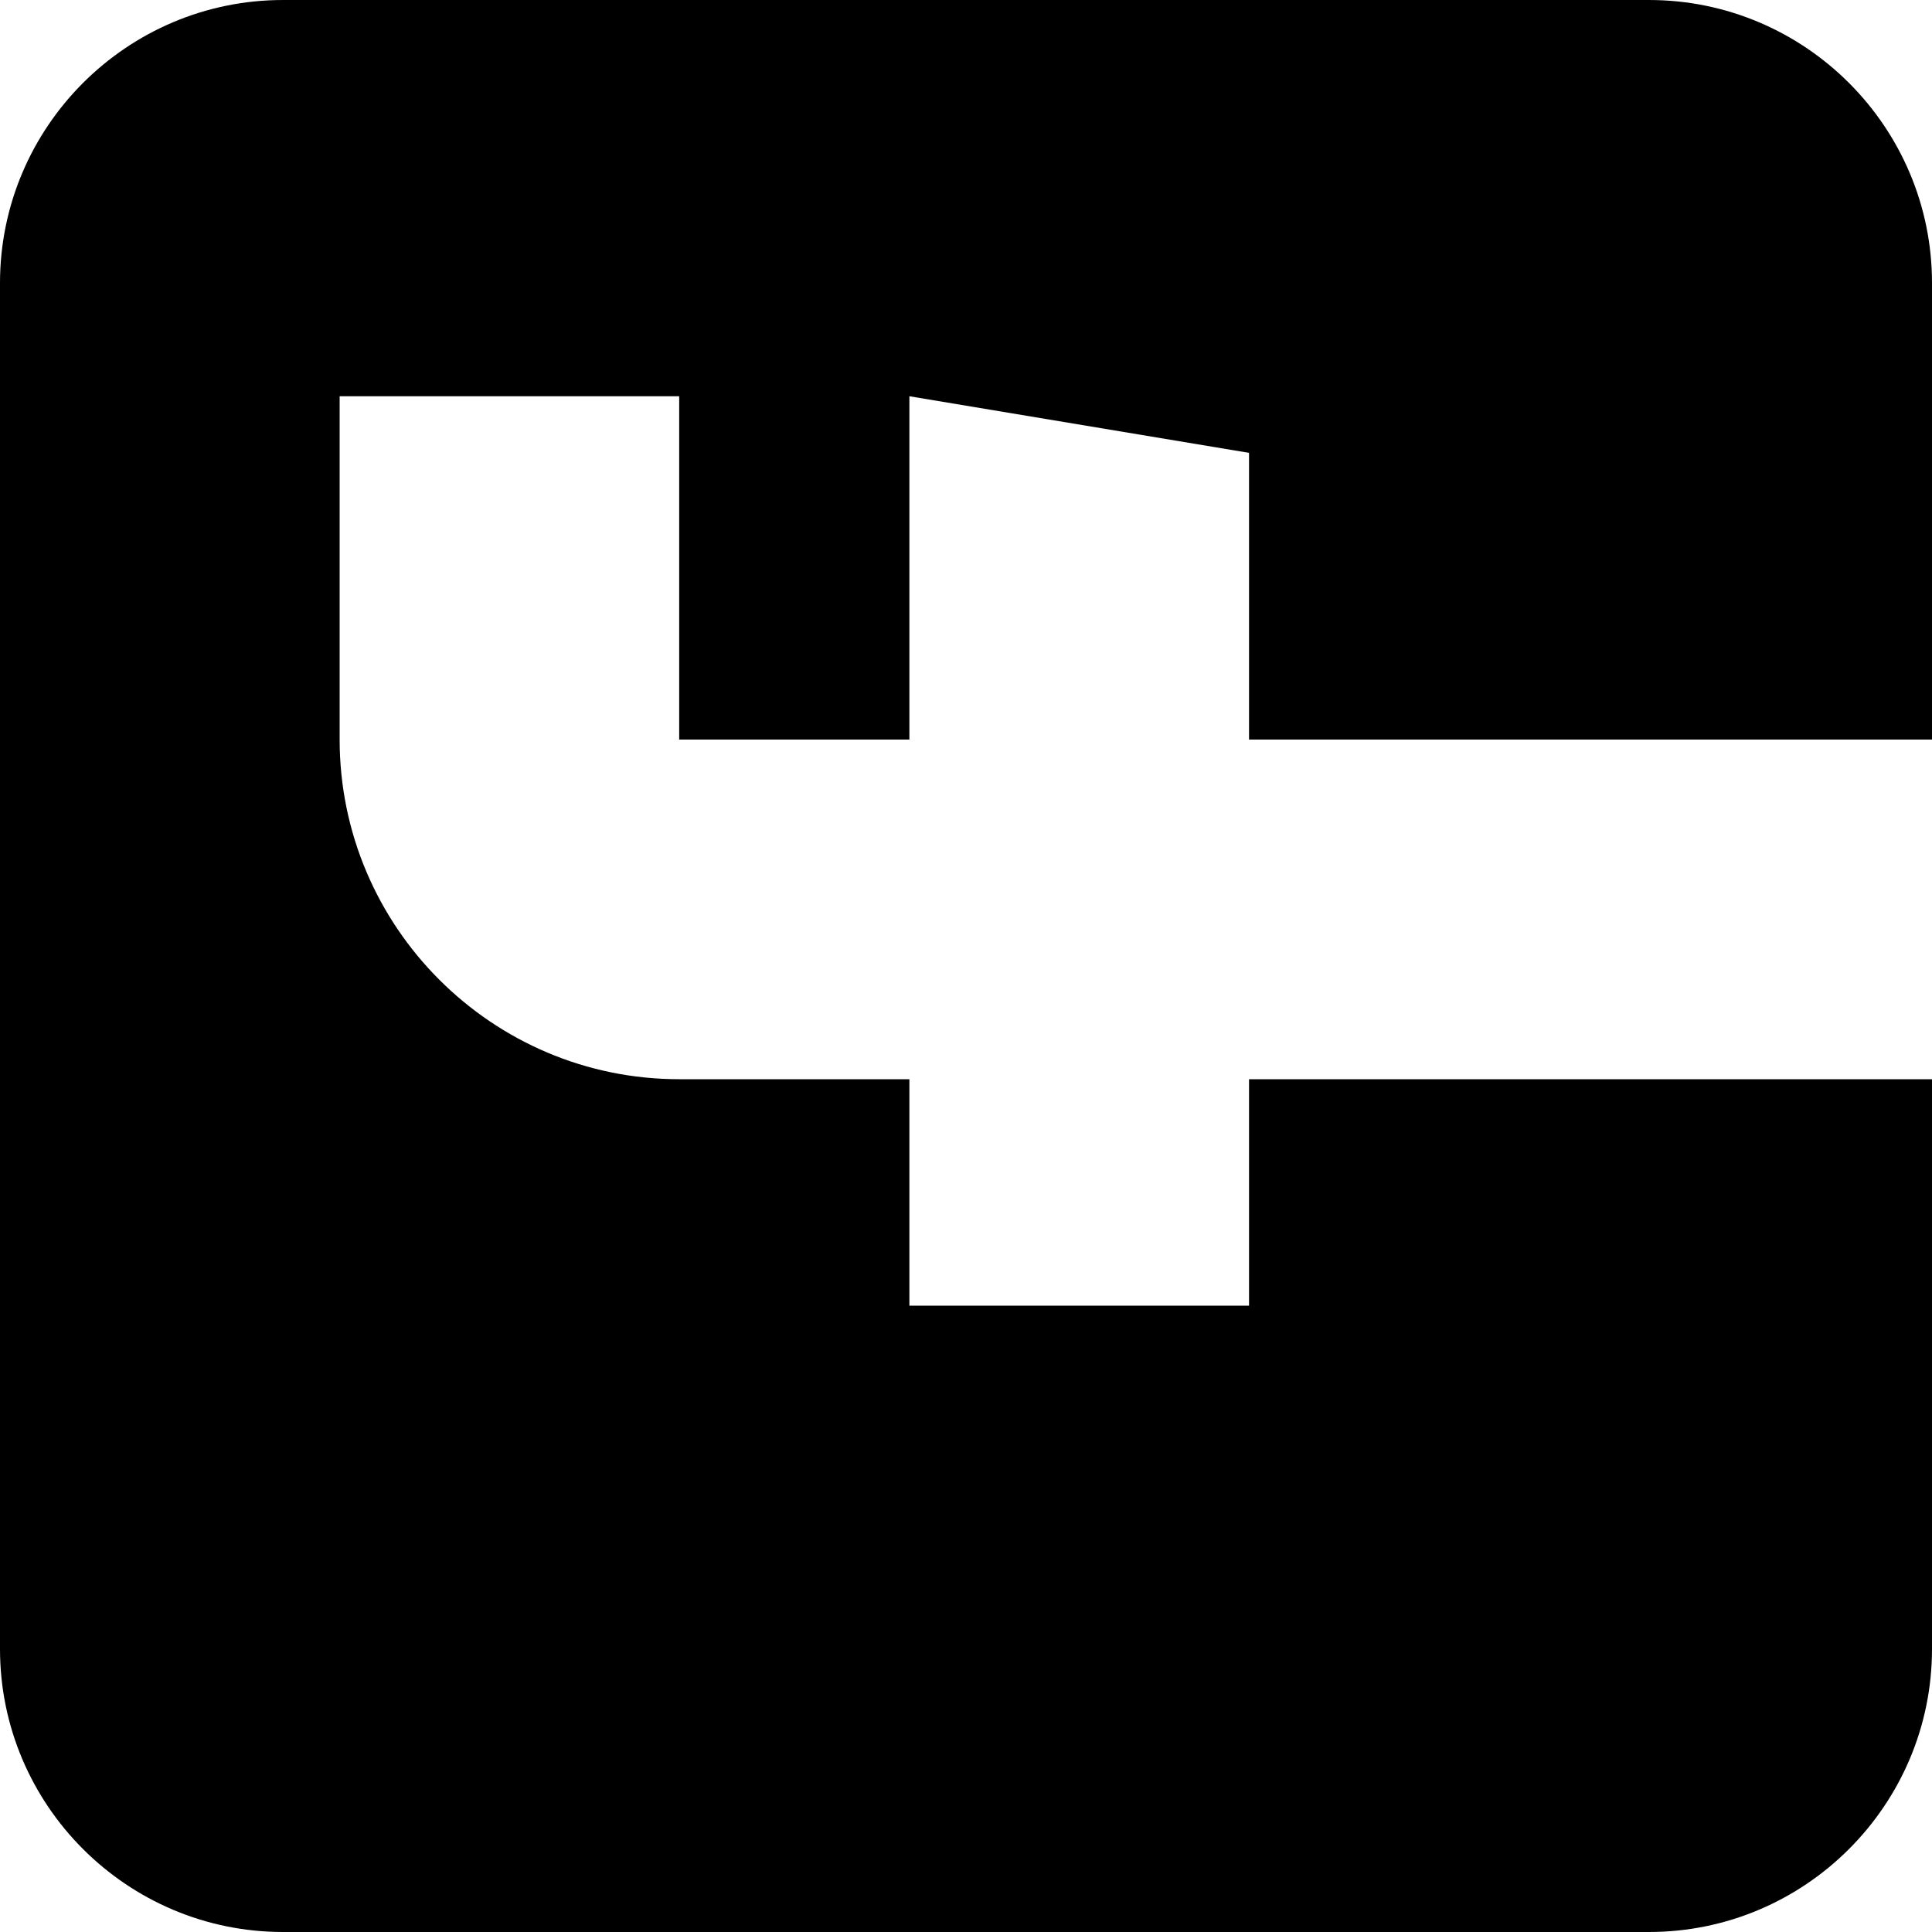
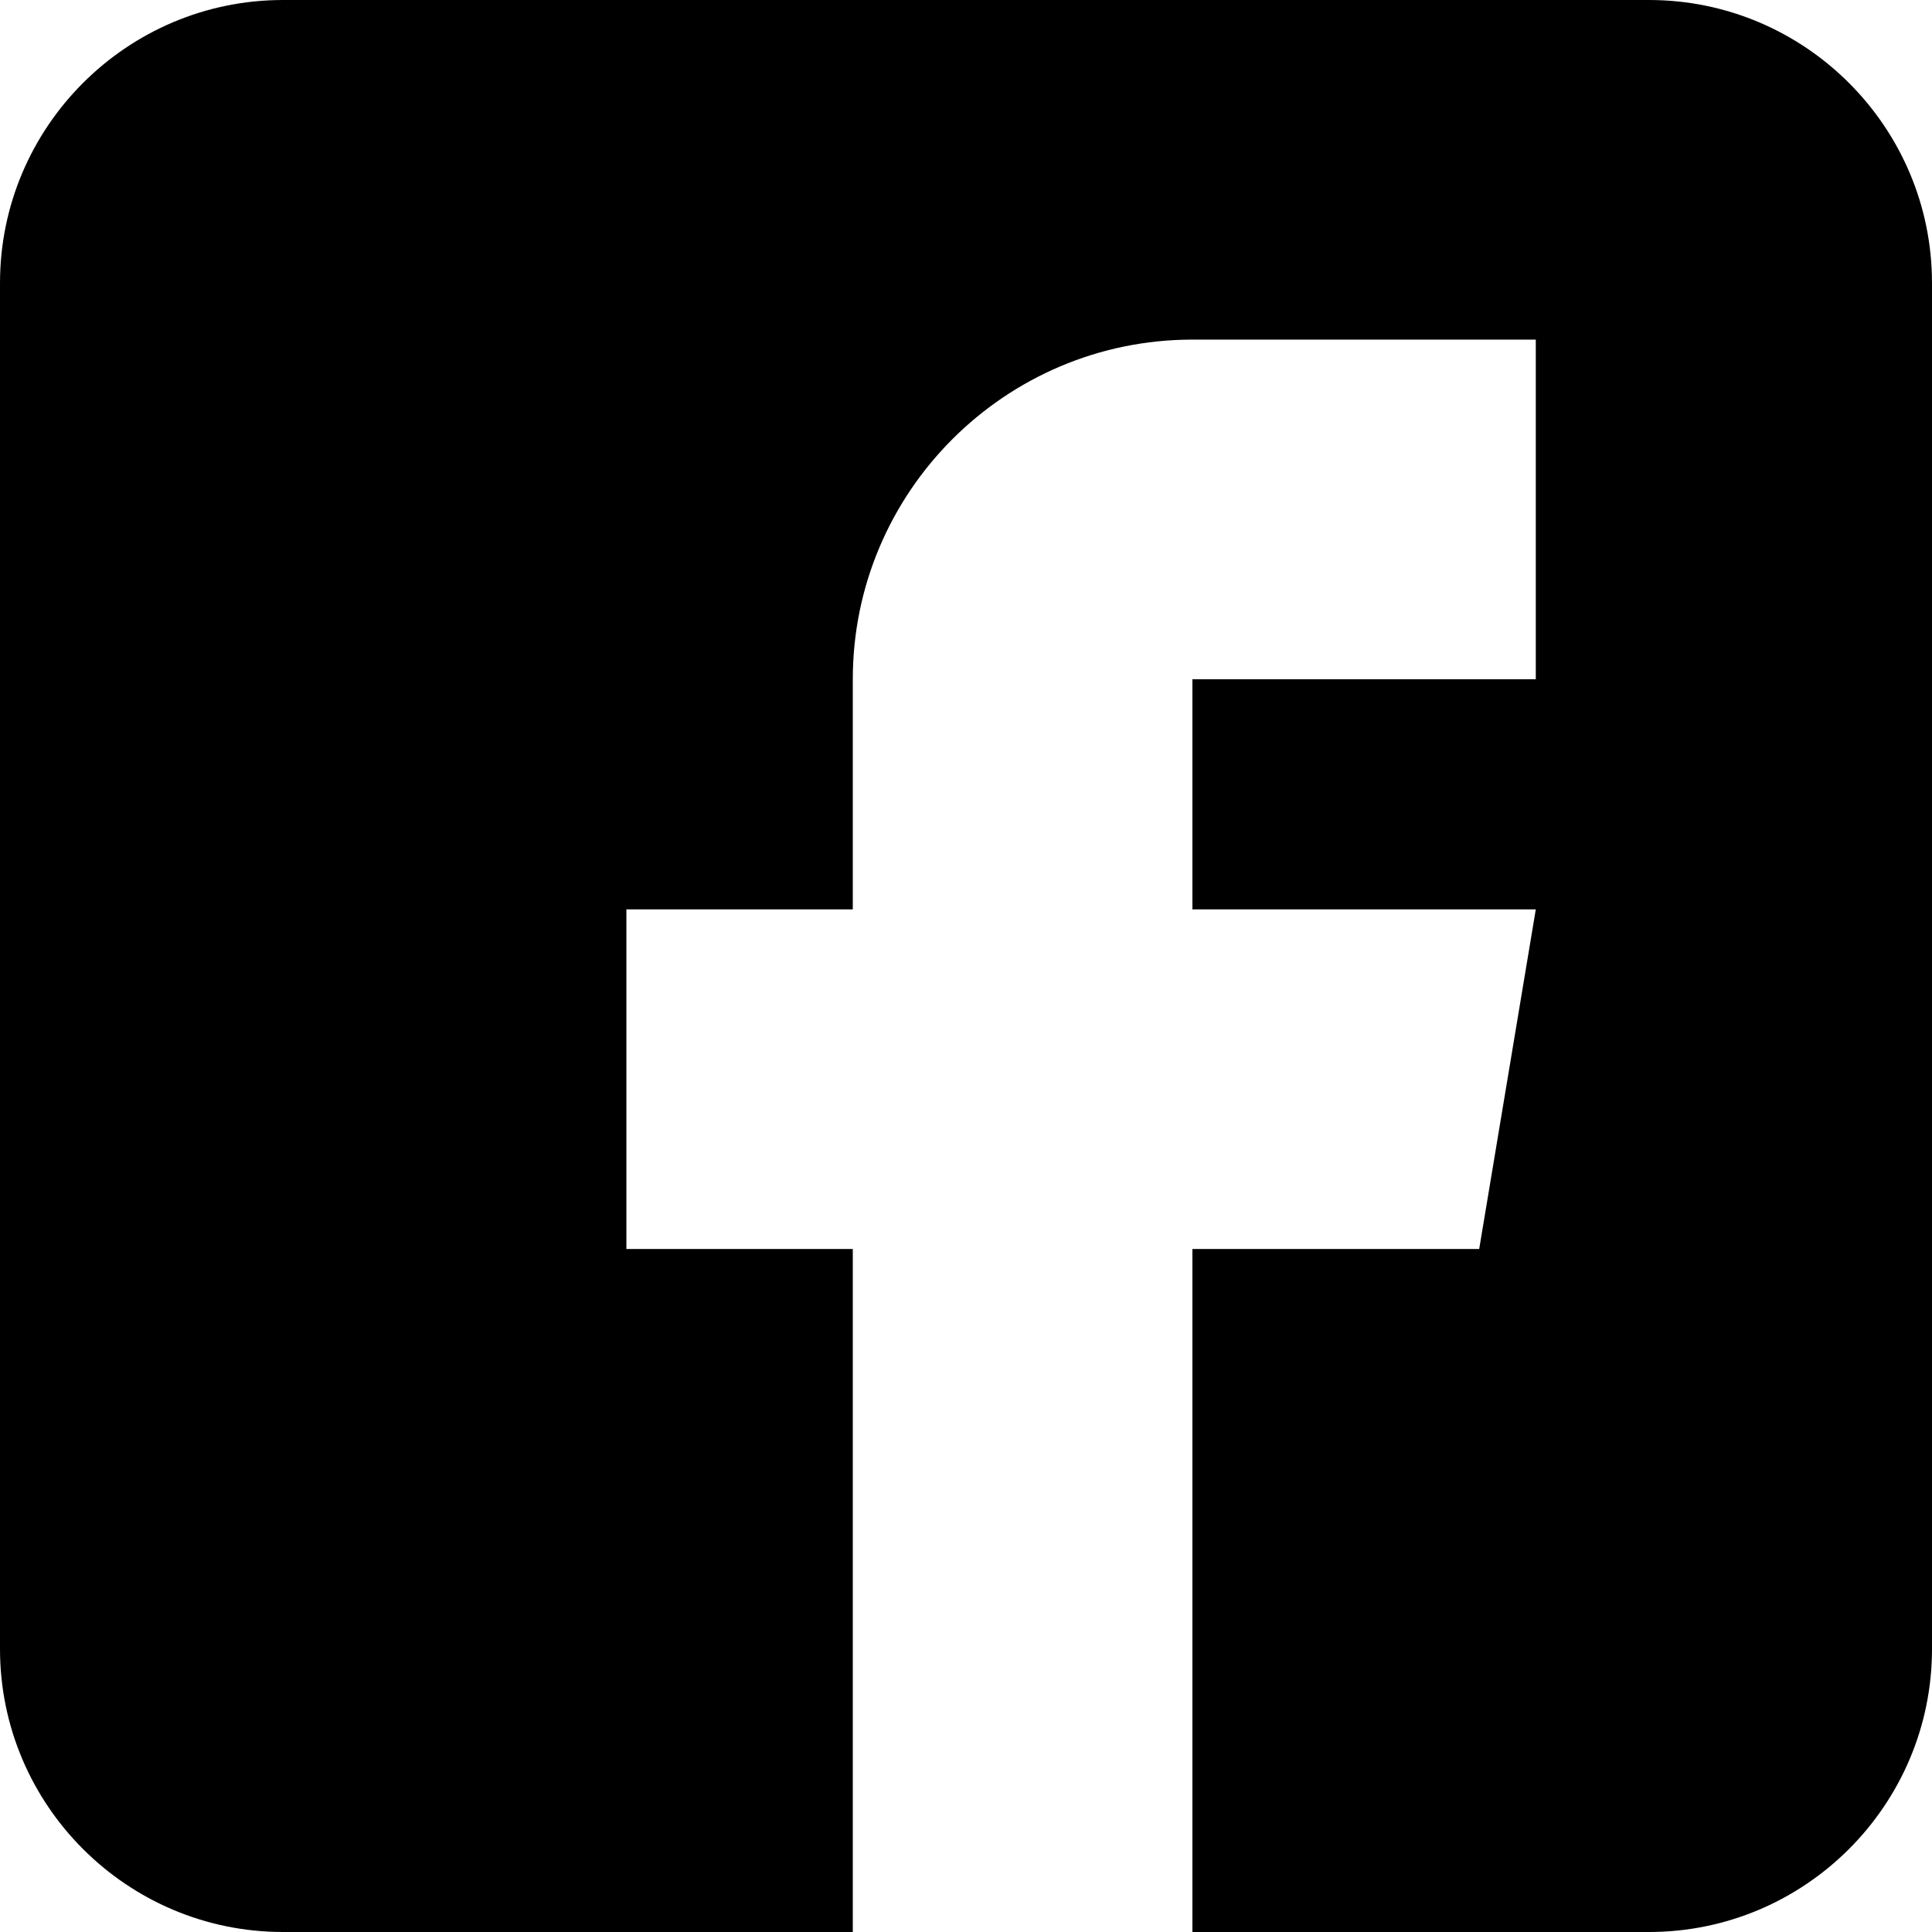
- <svg xmlns="http://www.w3.org/2000/svg" width="20" height="20" viewBox="0 0 20 20" fill="none">
-   <path d="M-7.46167e-07 2.93L-1.28061e-07 17.07C-5.74539e-08 18.686 1.314 20 2.93 20L17.07 20C18.686 20 20 18.686 20 17.07L20 11.172L12.93 11.172L12.93 13.516L9.414 13.516L9.414 11.172L7.031 11.172C5.093 11.172 3.516 9.595 3.516 7.656L3.516 4.102L7.031 4.102L7.031 7.656L9.414 7.656L9.414 4.102L12.93 4.688L12.93 7.656L20 7.656L20 2.93C20 1.314 18.686 -8.16774e-07 17.07 -7.46167e-07L2.93 -1.28061e-07C1.314 -5.74539e-08 -8.16774e-07 1.314 -7.46167e-07 2.93Z" fill="black" />
+ <svg xmlns="http://www.w3.org/2000/svg" viewBox="0 0 512 512">
+   <path d="m437 0h-362c-41.352 0-75 33.648-75 75v362c0 41.352 33.648 75 75 75h151v-181h-60v-90h60v-61c0-49.629 40.371-90 90-90h91v90h-91v61h91l-15 90h-76v181h121c41.352 0 75-33.648 75-75v-362c0-41.352-33.648-75-75-75zm0 0" />
</svg>
